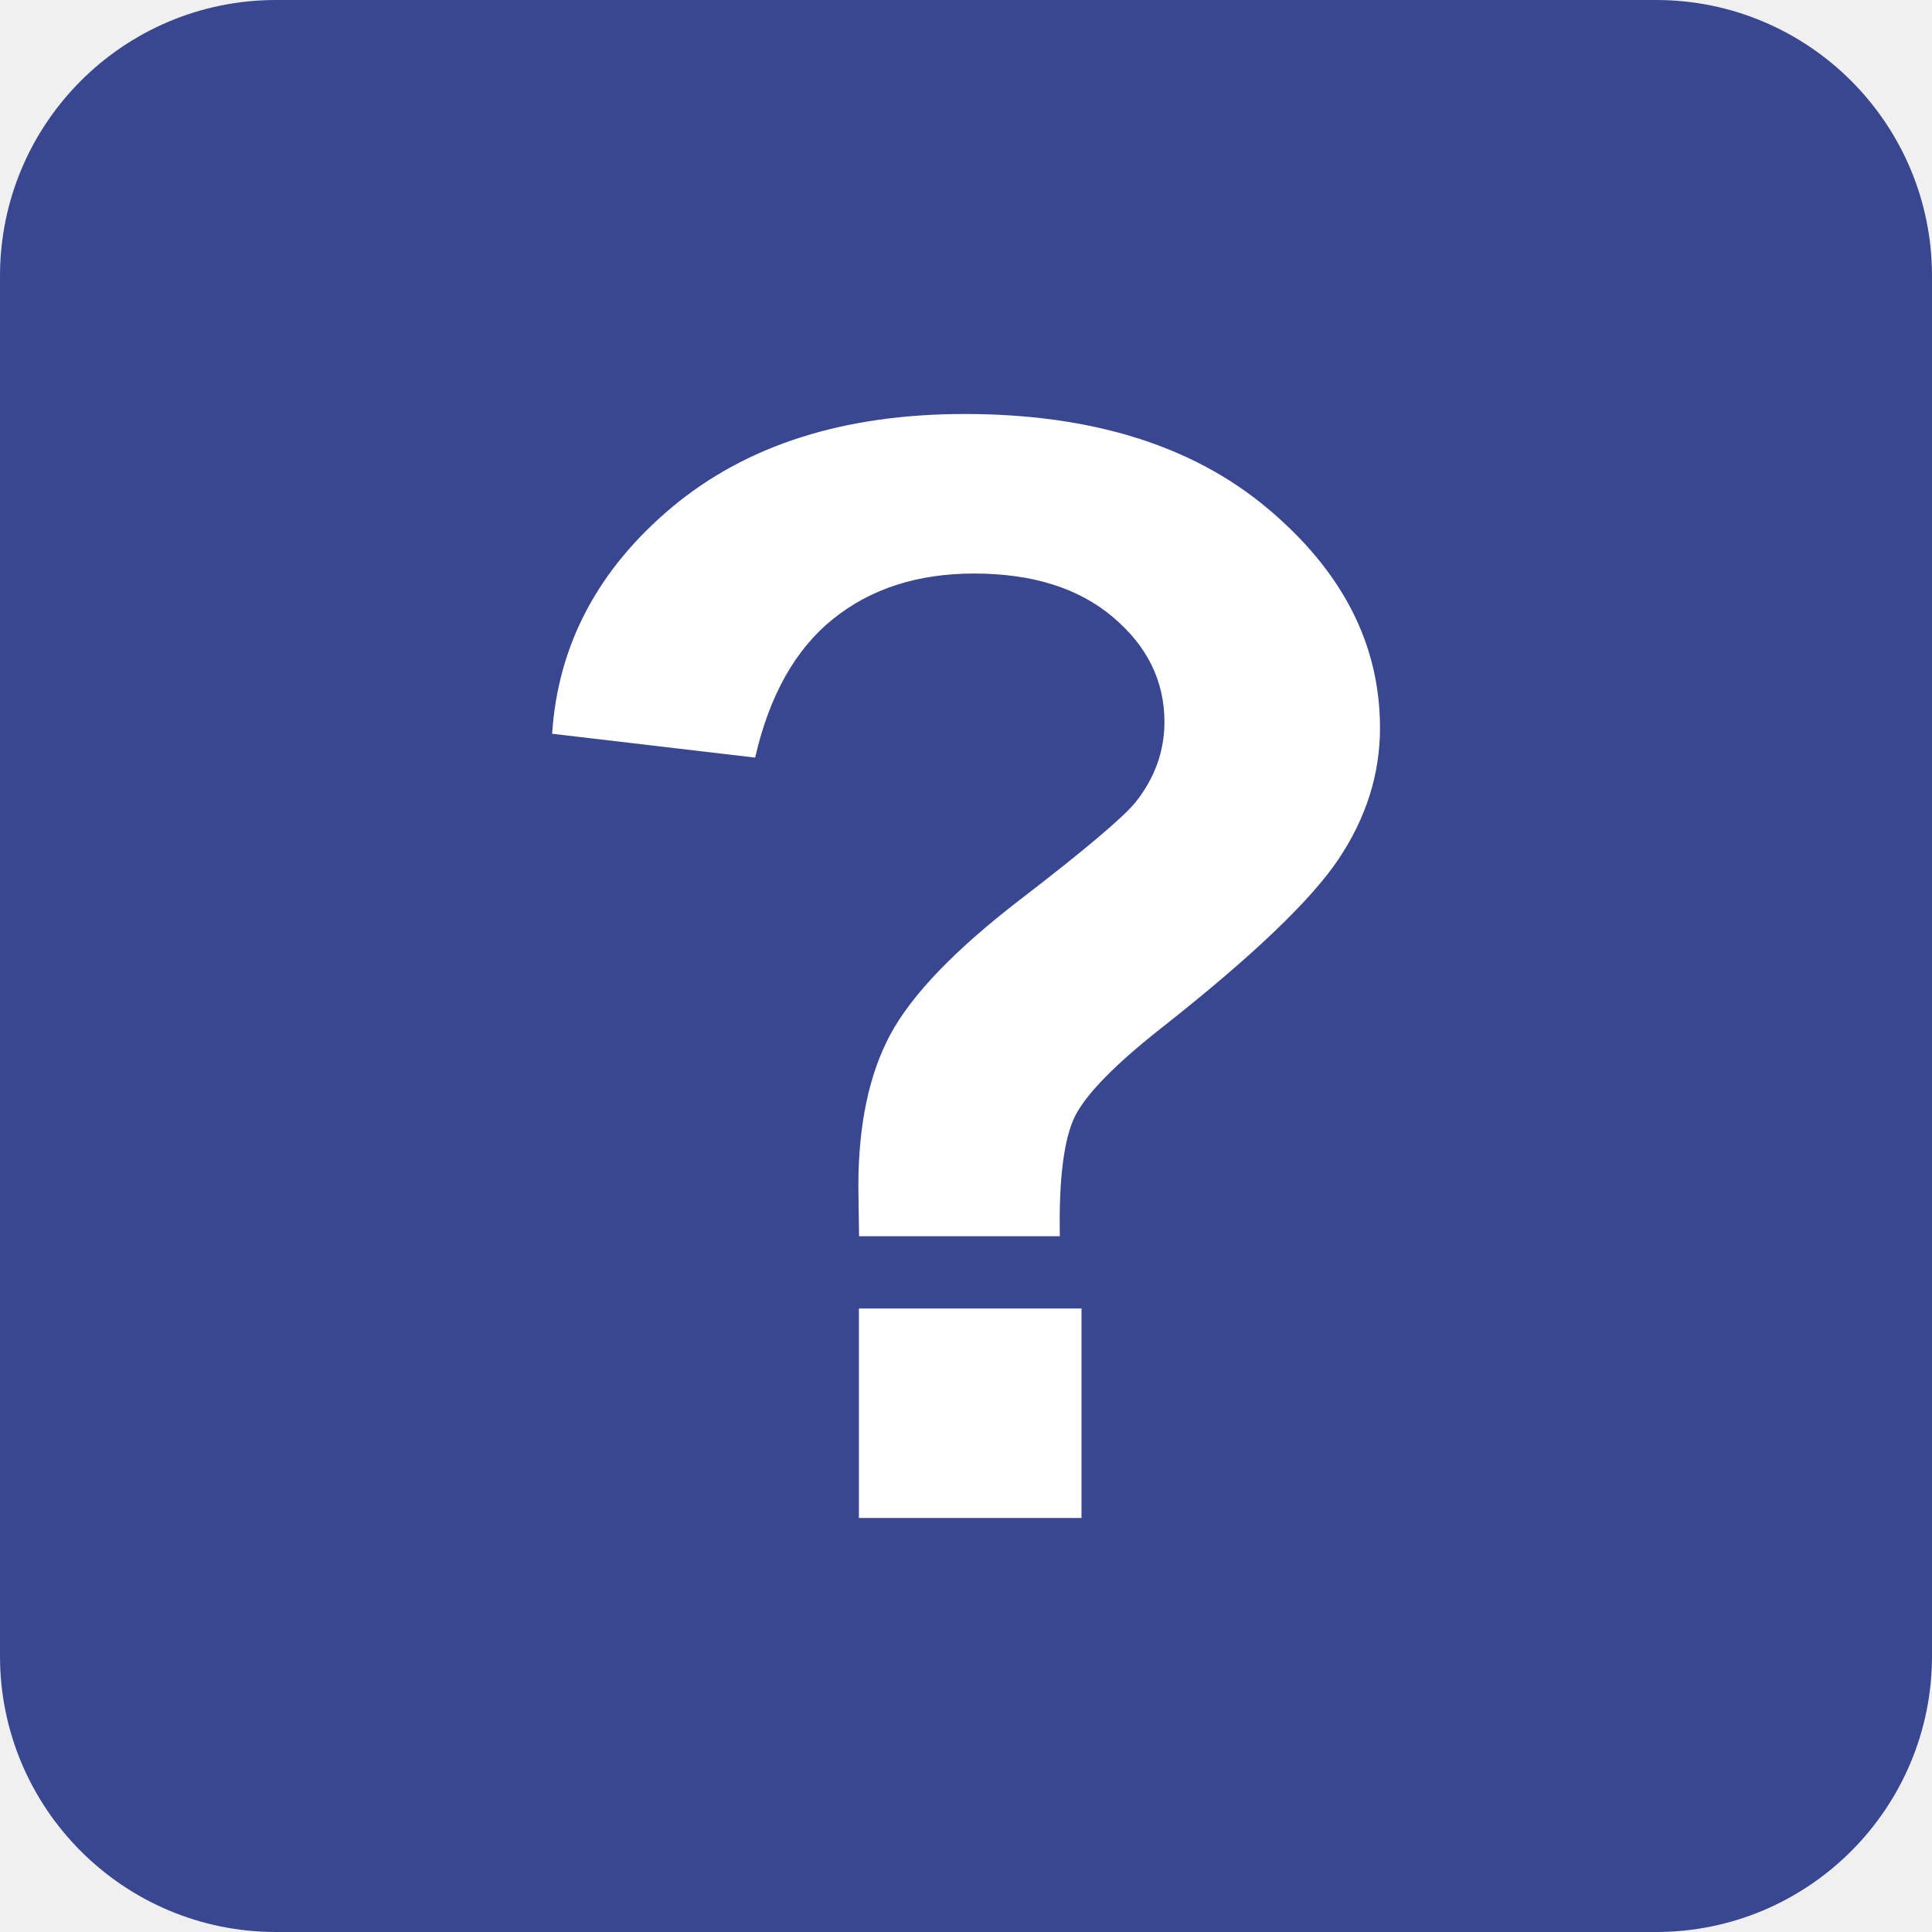
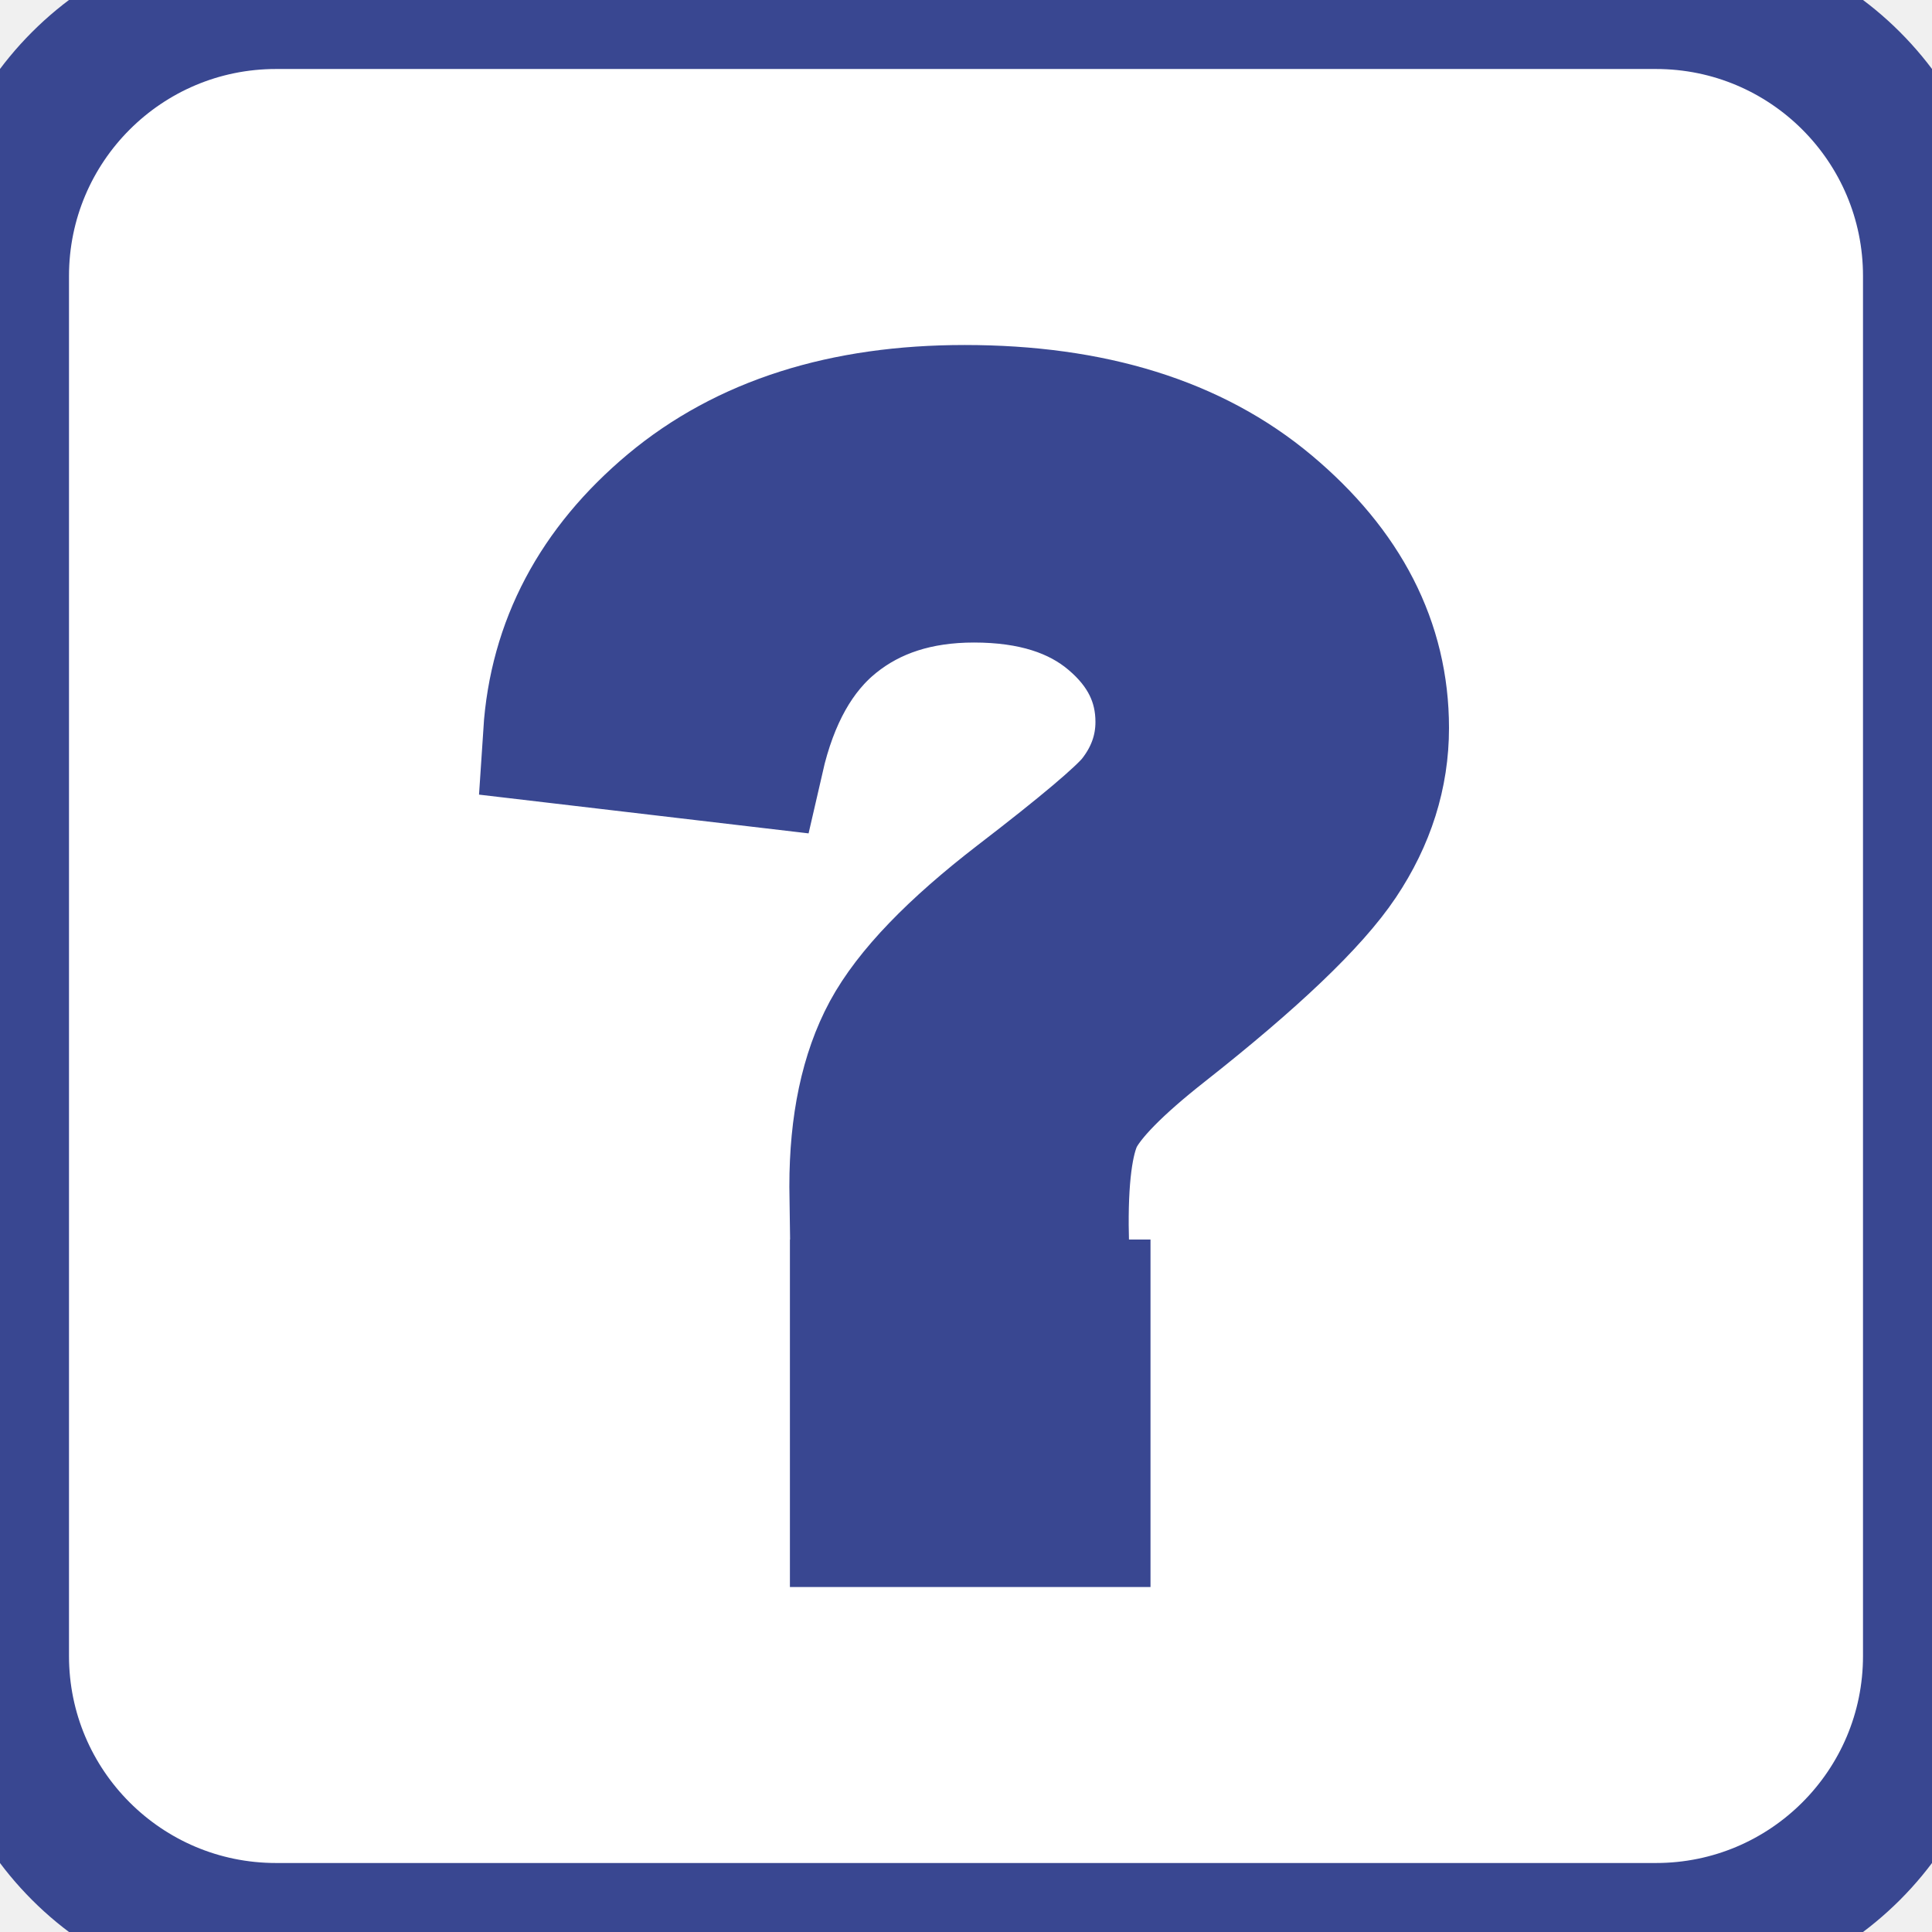
- <svg xmlns="http://www.w3.org/2000/svg" width="14" height="14">
-   <path fill="#394791" d="M0 2a2 2 0 0 1 2-2h10a2 2 0 0 1 2 2v10a2 2 0 0 1-2 2H2a2 2 0 0 1-2-2z" />
-   <path fill="#fff" d="M7.837 11V9.482H6.224V11zM7.79 8.088c.082-.162.292-.376.63-.642.654-.515 1.08-.922 1.28-1.221.2-.299.3-.616.3-.95 0-.606-.272-1.136-.816-1.592C8.641 3.228 7.91 3 6.99 3c-.875 0-1.581.225-2.12.675-.537.45-.827.998-.869 1.642l1.471.173c.103-.45.291-.785.565-1.005.274-.22.614-.329 1.021-.329.422 0 .758.105 1.007.316.249.21.373.464.373.759 0 .212-.07.407-.21.583-.092.112-.371.348-.84.708-.467.36-.779.684-.935.972-.155.288-.233.656-.233 1.102l.005.362H7.68c-.008-.418.03-.707.11-.87z" />
+ <svg xmlns="http://www.w3.org/2000/svg" width="14" height="14" style="stroke:#394791; fill: none; stroke-width: 1px;">
+   <path fill="#fff" d="M0 2a2 2 0 012-2h10a2 2 0 012 2v10a2 2 0 01-2 2H2a2 2 0 01-2-2z" />
+   <path fill="#394791" d="M7.837 11V9.482H6.224V11zM7.79 8.088c.082-.162.292-.376.63-.642.654-.515 1.08-.922 1.28-1.221.2-.299.3-.616.3-.95 0-.606-.272-1.136-.816-1.592C8.641 3.228 7.91 3 6.99 3c-.875 0-1.581.225-2.12.675-.537.45-.827.998-.869 1.642l1.471.173c.103-.45.291-.785.565-1.005.274-.22.614-.329 1.021-.329.422 0 .758.105 1.007.316.249.21.373.464.373.759 0 .212-.07.407-.21.583-.092.112-.371.348-.84.708-.467.36-.779.684-.935.972-.155.288-.233.656-.233 1.102l.005.362H7.68c-.008-.418.03-.707.11-.87z" />
</svg>
